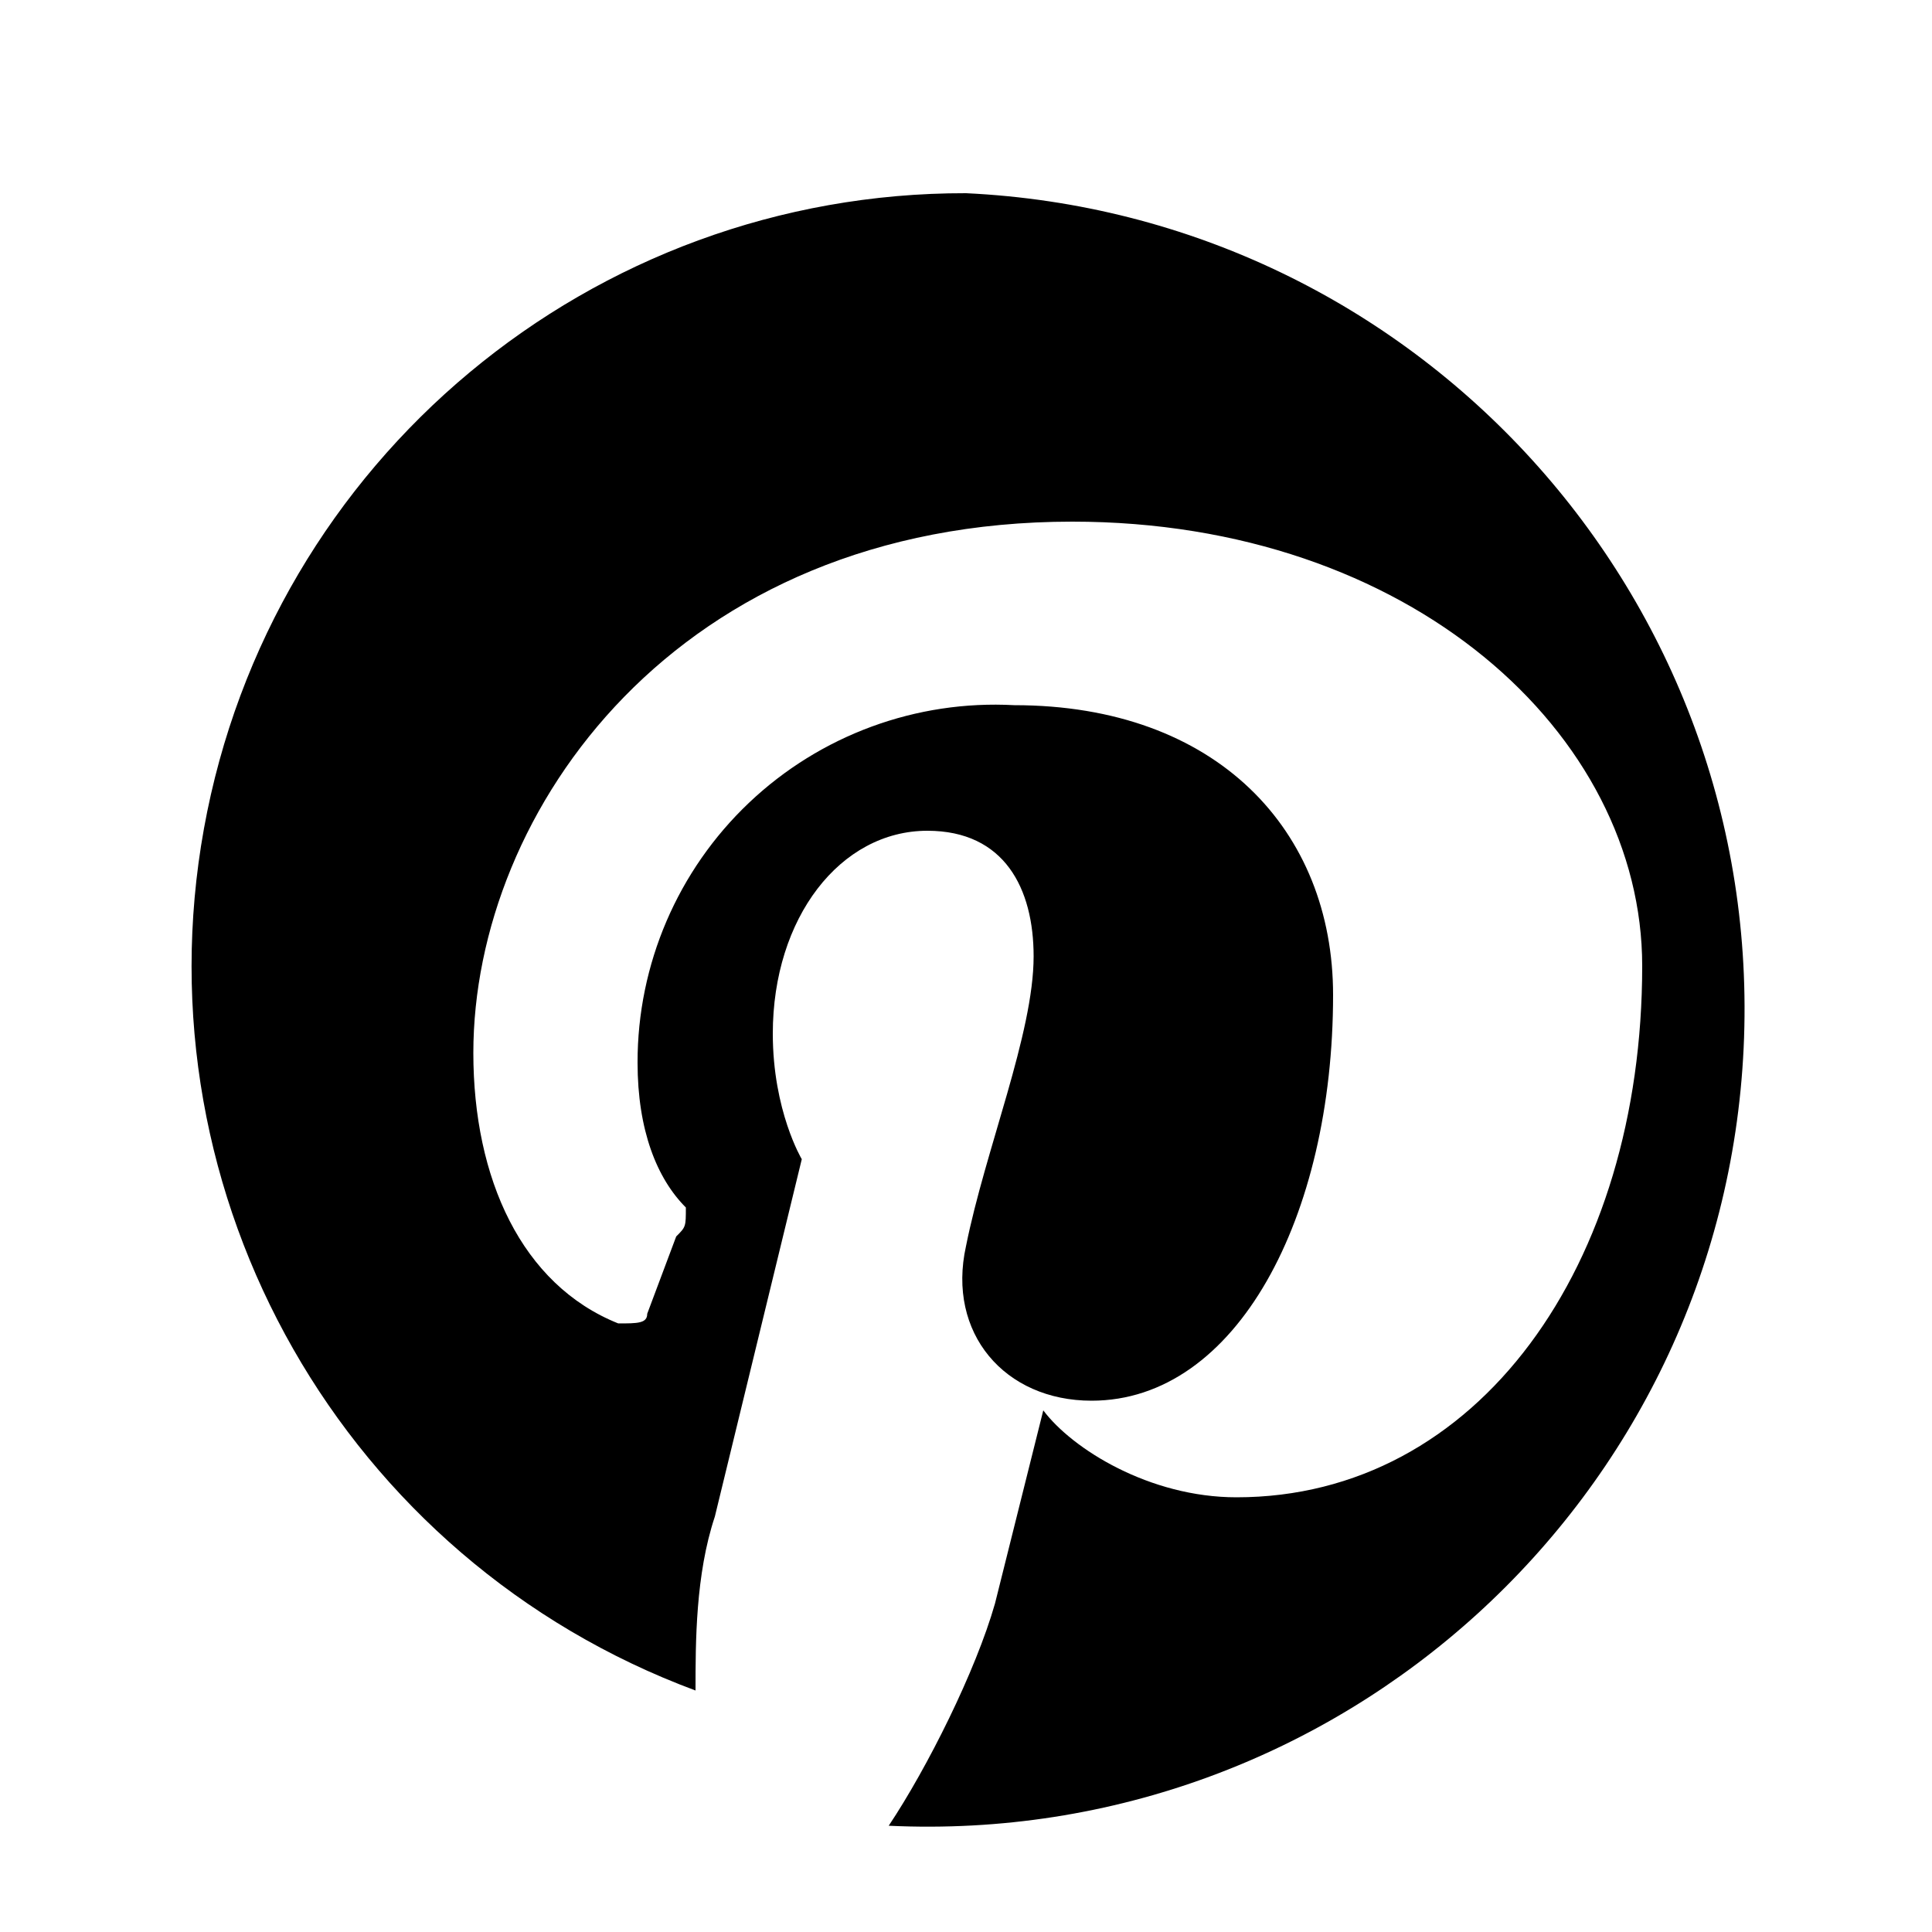
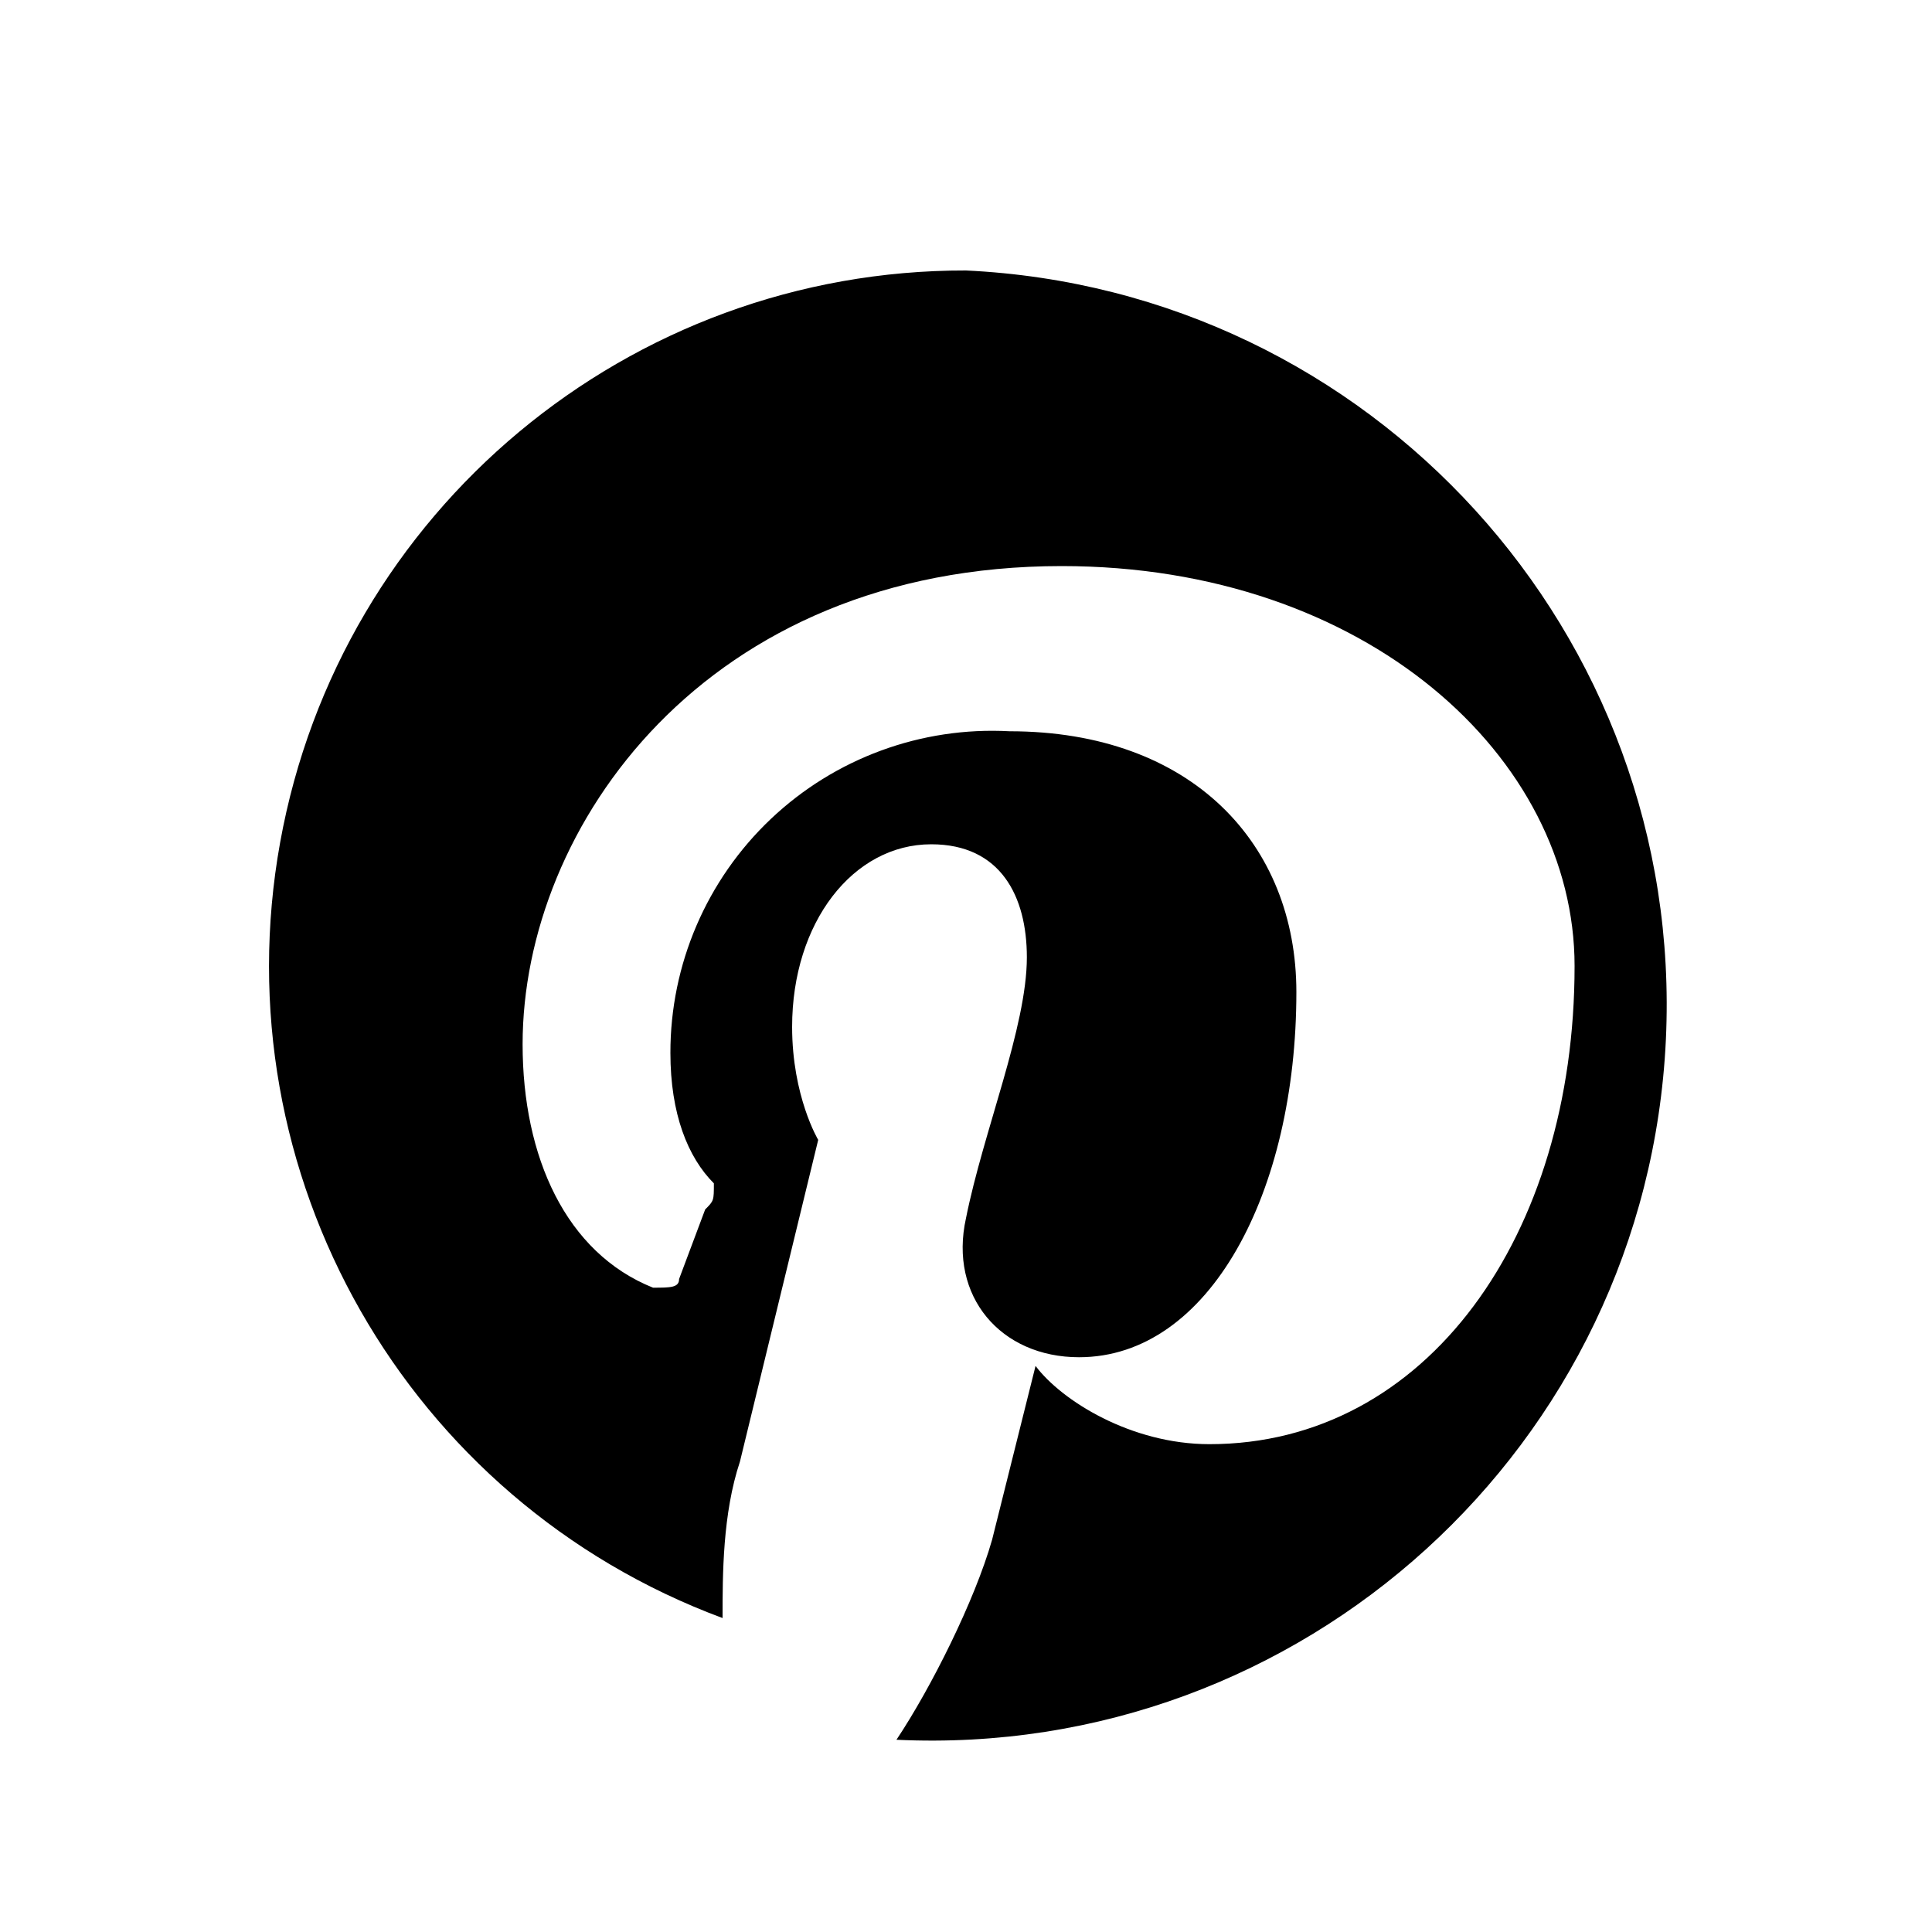
- <svg xmlns="http://www.w3.org/2000/svg" viewBox="0 0 20 20" fill="currentColor">
-   <path d="M10 2a8 8 0 0 0-2.8 15.5c0-.5 0-1.2.2-1.8l.9-3.7s-.3-.5-.3-1.3c0-1.2.7-2.1 1.6-2.1.8 0 1.1.6 1.1 1.3 0 .8-.5 2-.7 3-.2.9.4 1.6 1.3 1.6 1.5 0 2.5-1.9 2.5-4.2 0-1.7-1.2-3-3.3-3a3.7 3.7 0 0 0-3.9 3.7c0 .7.2 1.2.5 1.5 0 .2 0 .2-.1.3l-.3.8c0 .1-.1.1-.3.1-1-.4-1.5-1.5-1.5-2.8 0-2.5 2.1-5.5 6.2-5.5C14.6 5.4 17 7.6 17 10c0 3.1-1.7 5.5-4.2 5.5-.9 0-1.7-.5-2-.9l-.5 2c-.2.7-.7 1.7-1.1 2.3A8 8 0 1 0 10 2Z" />
+ <svg xmlns="http://www.w3.org/2000/svg" viewBox="0 0 20 20" fill="currentColor" aria-hidden="true">
+   <g transform="translate(10 10) scale(0.9) translate(-10 -10)">
+     <path d="M10 2a8 8 0 0 0-2.8 15.5c0-.5 0-1.2.2-1.8l.9-3.7s-.3-.5-.3-1.3c0-1.2.7-2.1 1.6-2.1.8 0 1.1.6 1.1 1.3 0 .8-.5 2-.7 3-.2.9.4 1.6 1.3 1.6 1.5 0 2.5-1.9 2.5-4.2 0-1.7-1.2-3-3.3-3a3.7 3.7 0 0 0-3.9 3.7c0 .7.2 1.2.5 1.5 0 .2 0 .2-.1.3l-.3.8c0 .1-.1.1-.3.1-1-.4-1.5-1.5-1.5-2.8 0-2.5 2.1-5.5 6.2-5.5C14.6 5.4 17 7.6 17 10c0 3.1-1.7 5.5-4.2 5.5-.9 0-1.7-.5-2-.9l-.5 2c-.2.7-.7 1.7-1.1 2.3A8 8 0 1 0 10 2Z" />
+   </g>
</svg>
